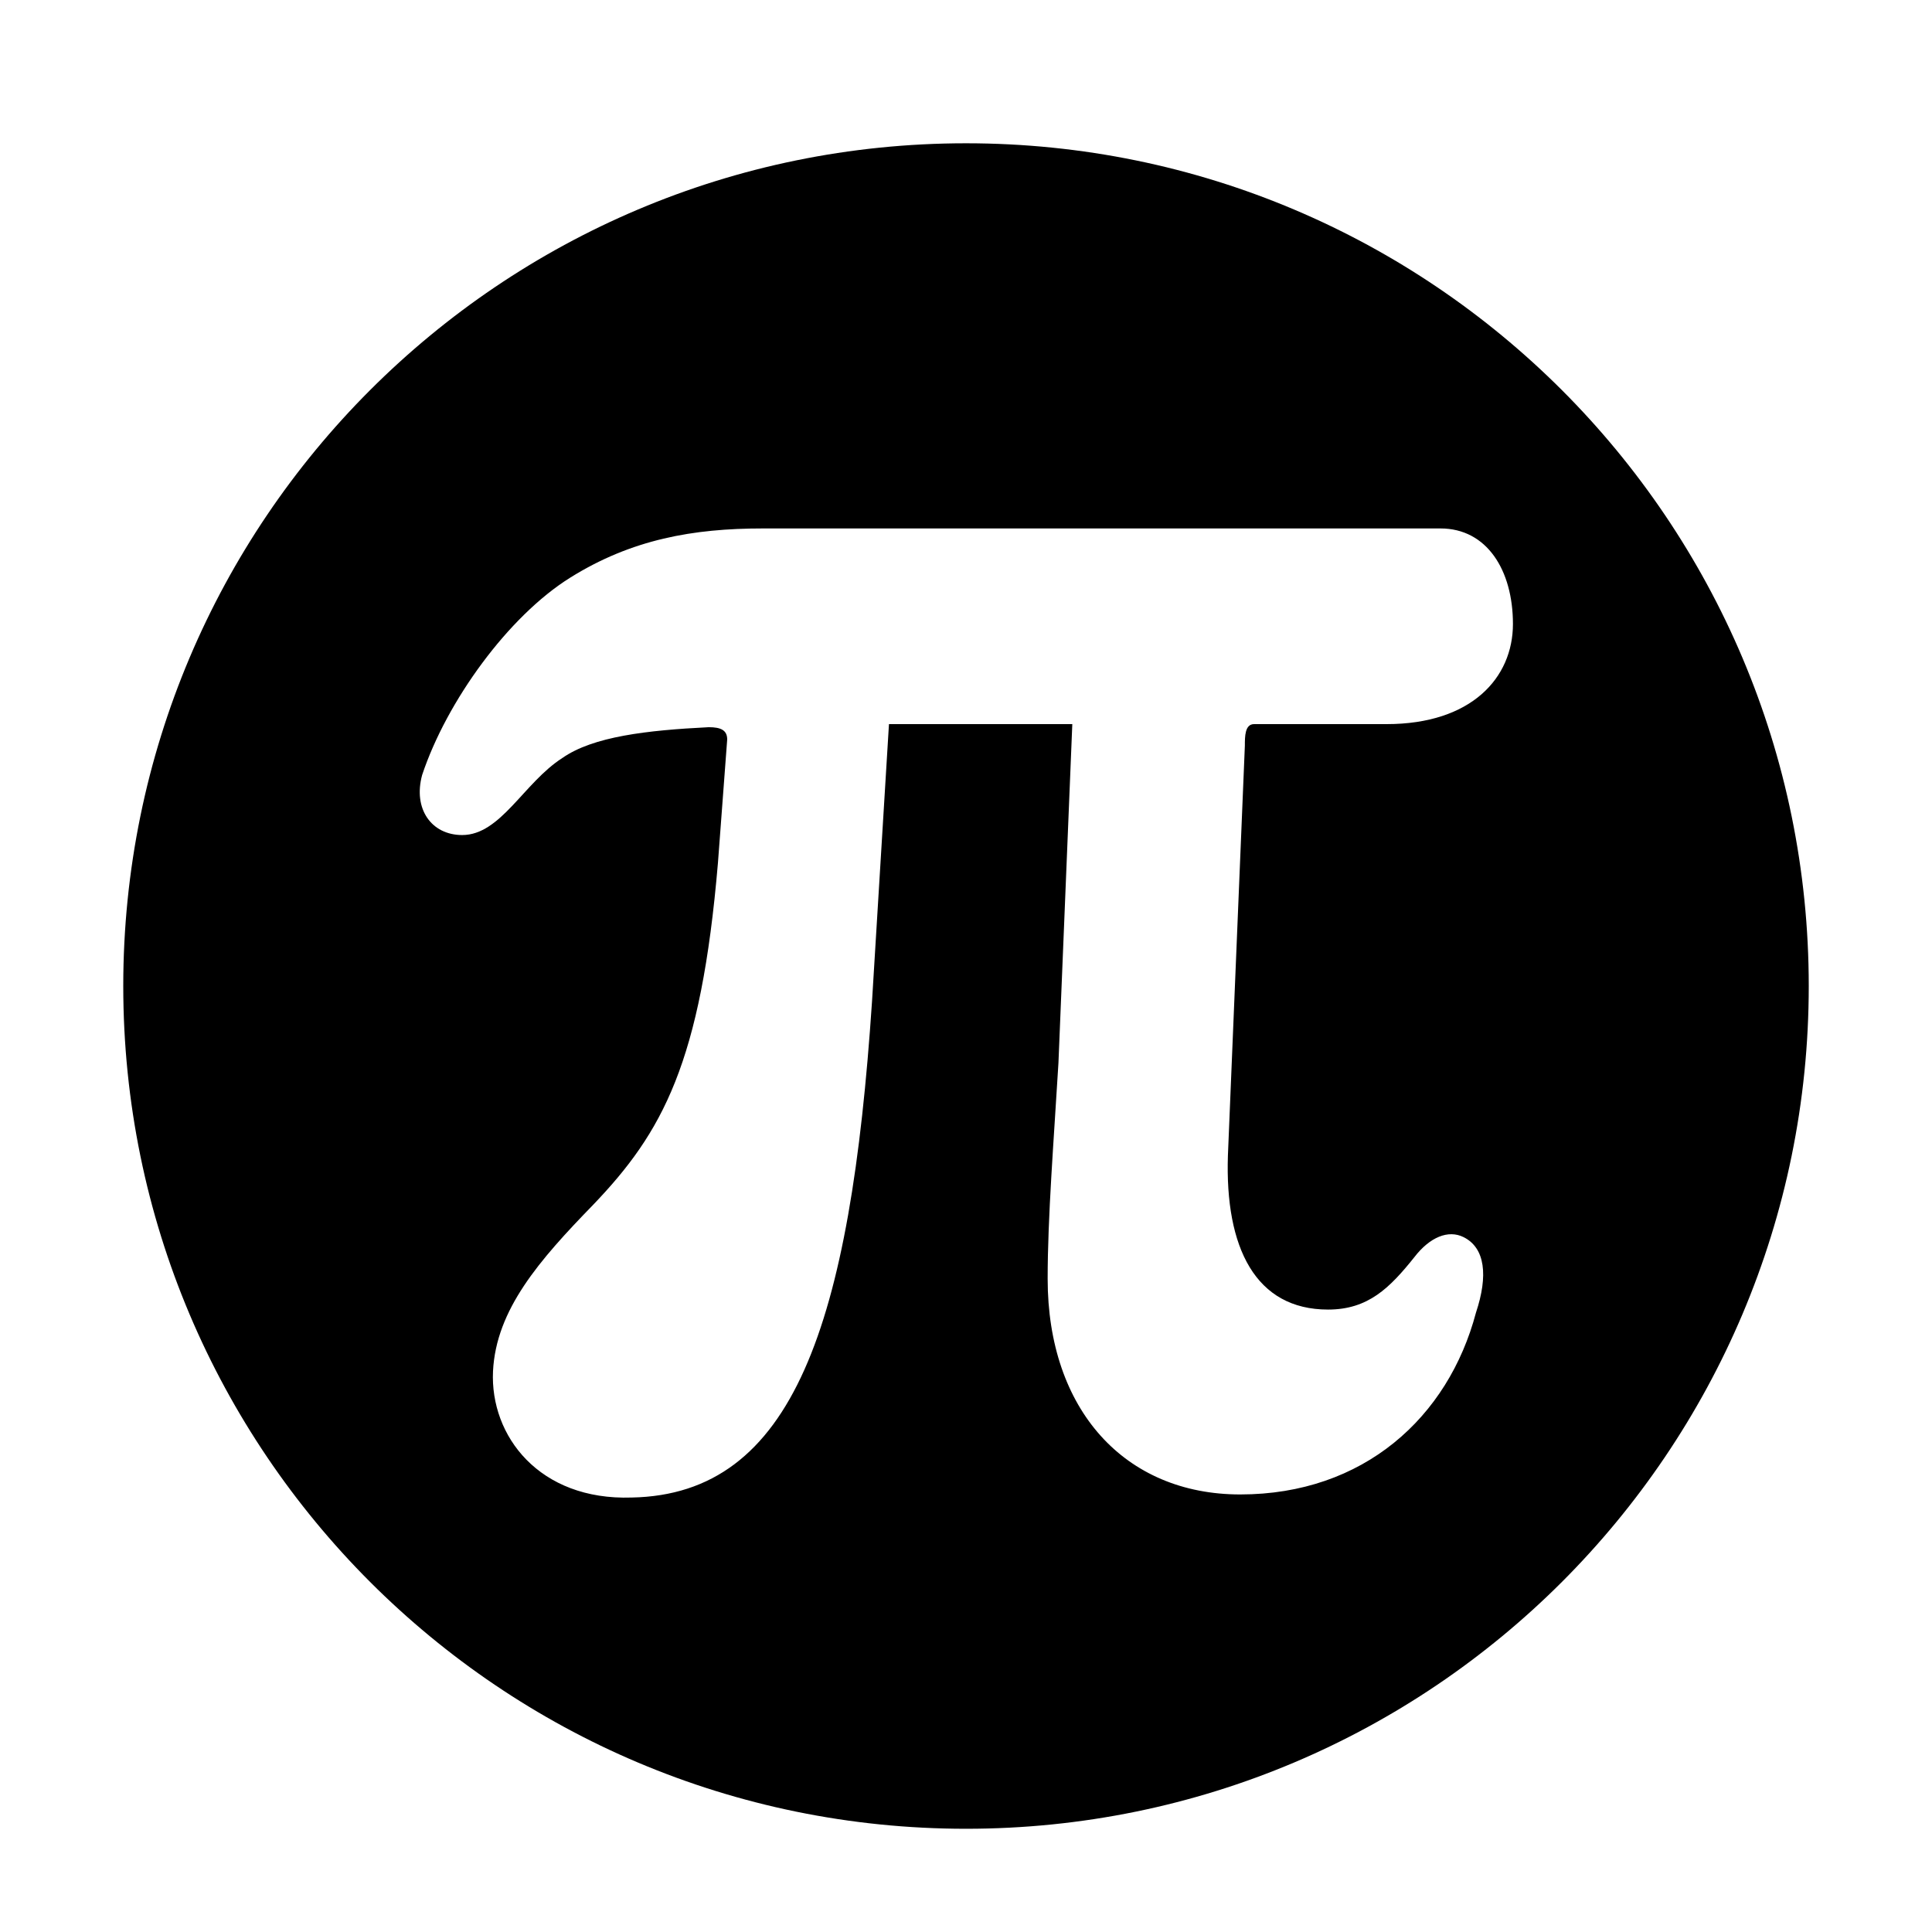
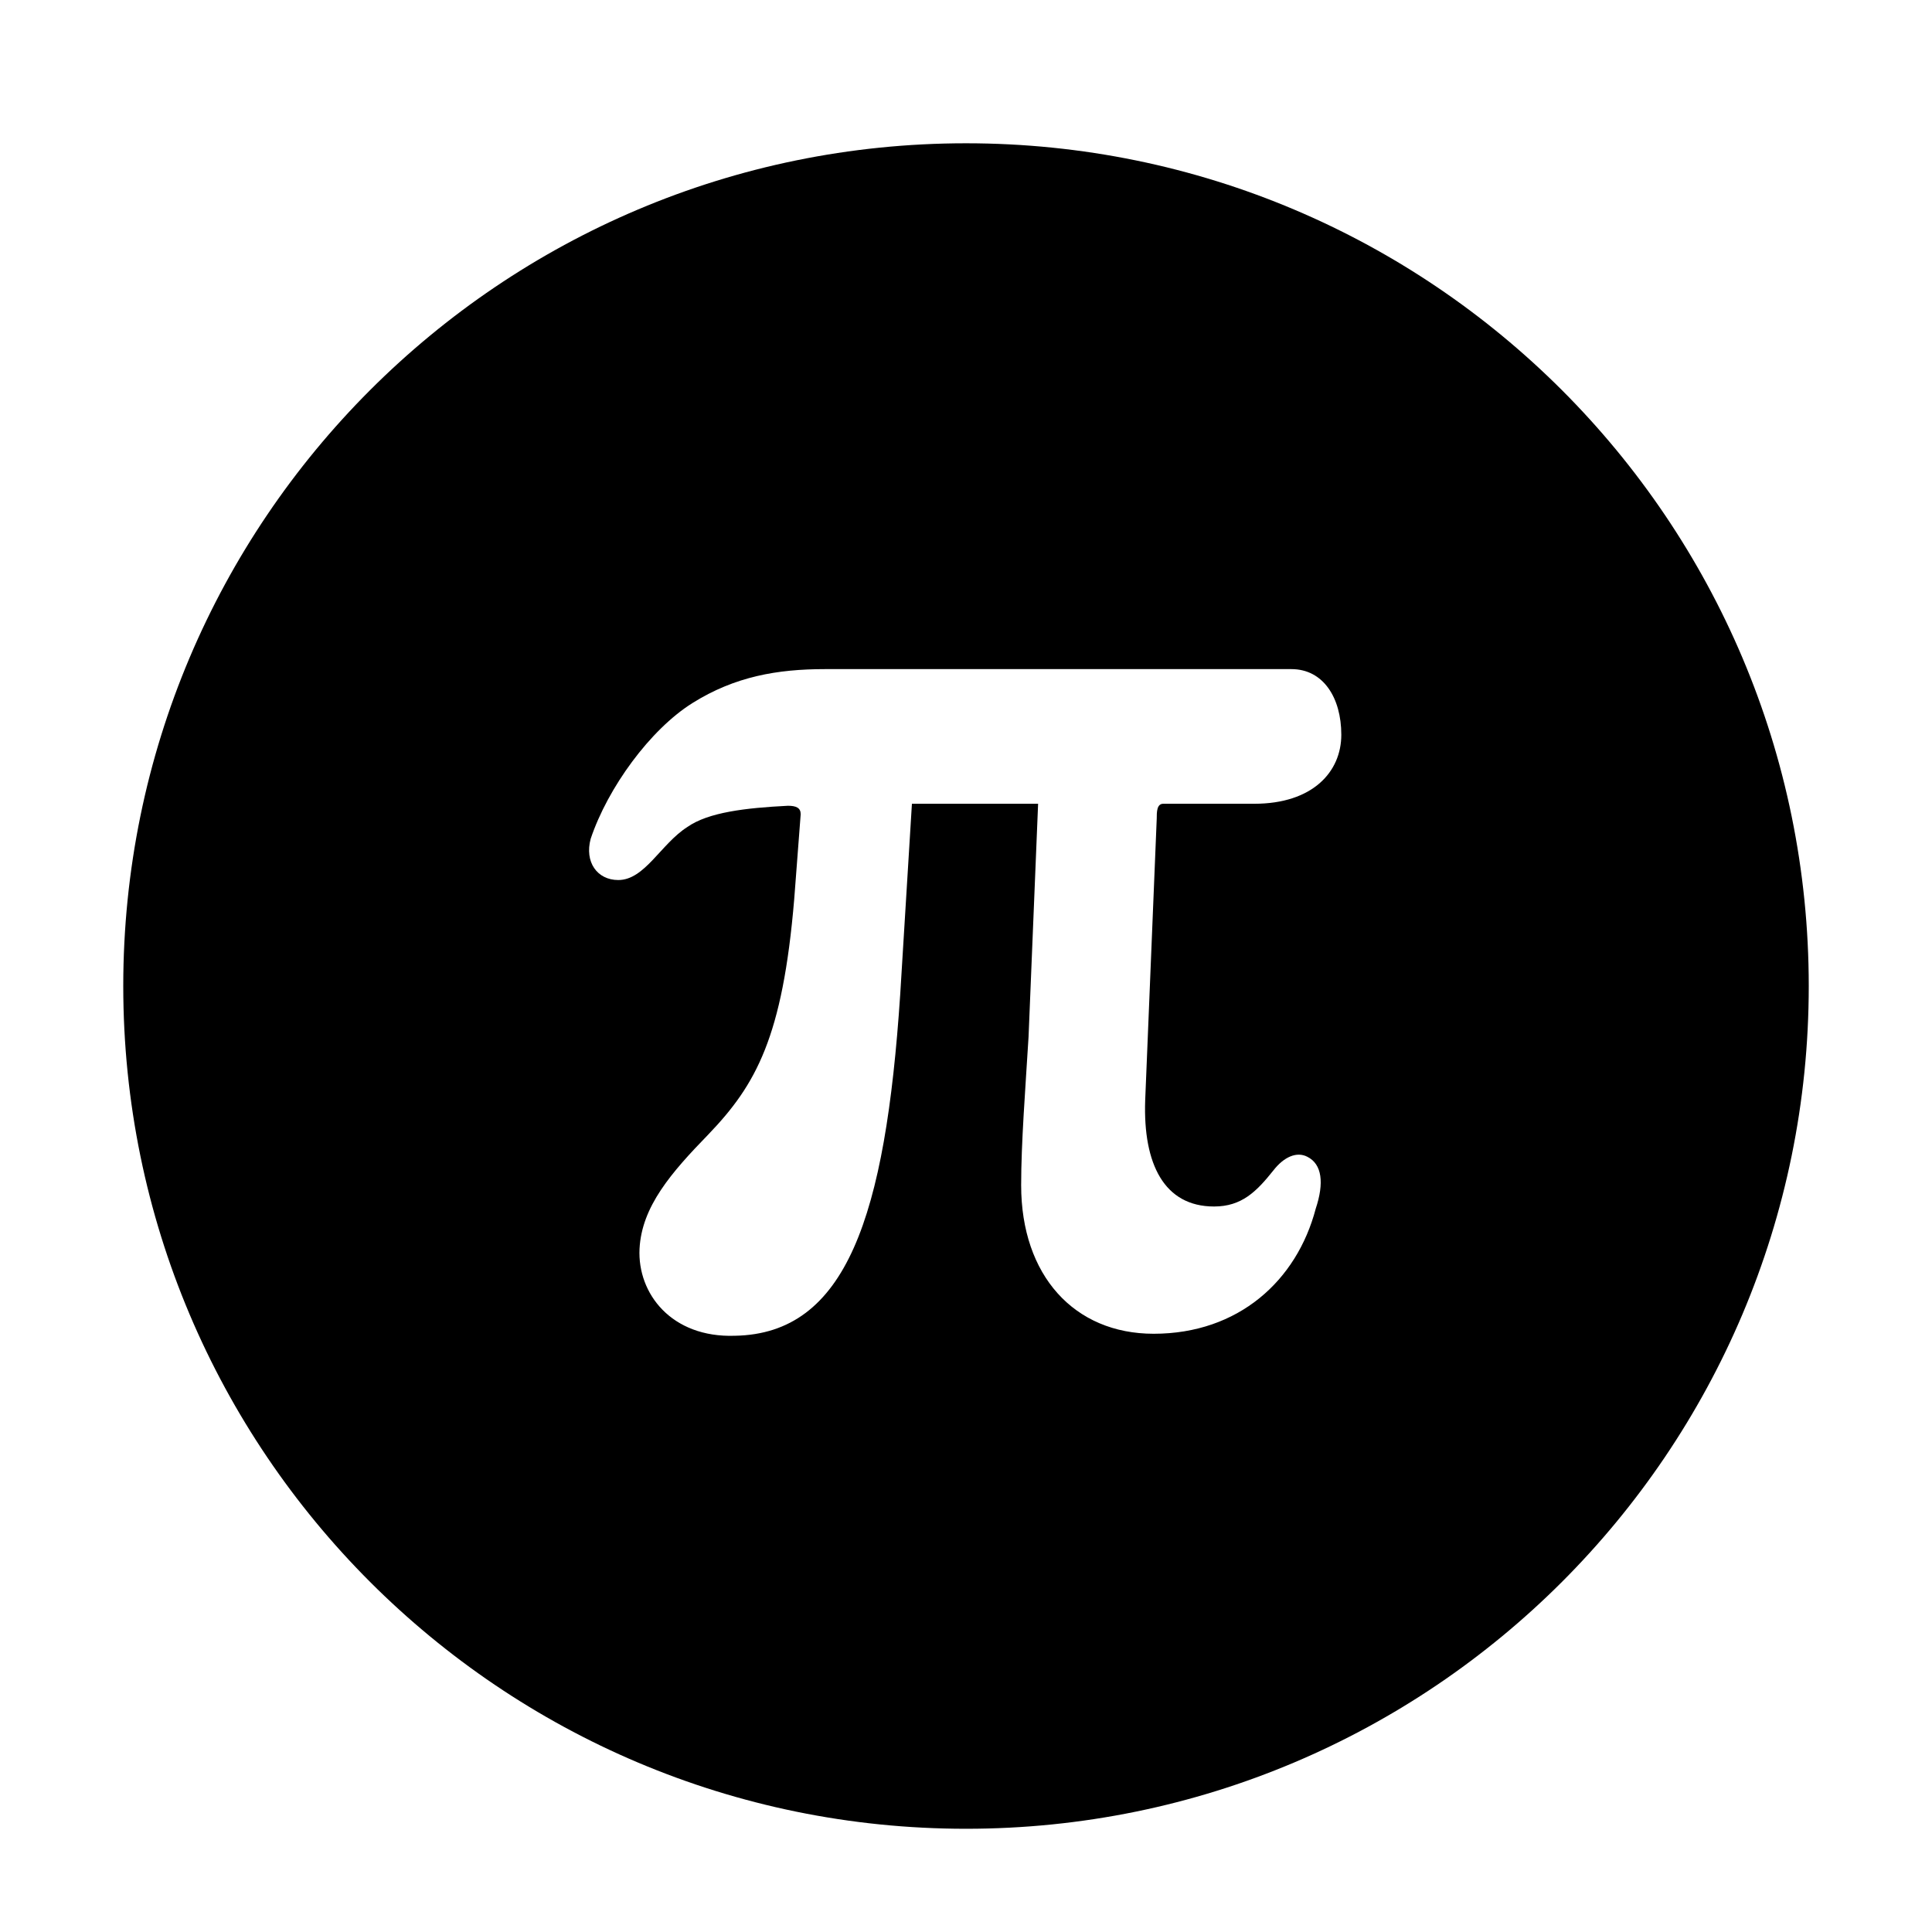
<svg xmlns="http://www.w3.org/2000/svg" width="1254" height="1254" viewBox="0 0 1254 1254">
-   <path fill="currentColor" fill-rule="evenodd" d="M627 93a547 547 0 1 0 0.01 0Z   M300 542C280 542 268 525 274 503C290 455 330 400 370 375C410 350 450 343 495 343H935C965 343 982 370 982 405C982 440 955 470 900 470H814C808 470 808 478 808 484L797 750C795 810 815 850 862 850C888 850 902 836 918 816C928 803 940 798 950 803C964 810 966 828 958 852C940 920 885 970 805 970C730 970 680 915 680 830C680 790 684 740 687 690L696 470H577L566 650C552 860 515 970 410 972C350 974 318 932 320 890C322 850 350 818 385 782C430 735 455 690 466 560L472 480C472 474 468 472 460 472C420 474 385 478 365 492C340 508 325 542 300 542Z" />
+   <path fill="currentColor" fill-rule="evenodd" d="M627 93a547 547 0 1 0 0.01 0Z   M 401.3 571.2 C 387.6 571.2 379.3 559.5 383.4 544.4 C 394.5 511.3 422 473.5 449.5 456.3 C 477 439.1 504.5 434.3 535.5 434.3 H 838.2 C 858.9 434.3 870.6 452.9 870.6 476.9 C 870.6 501 852 521.7 814.1 521.7 H 755 C 750.8 521.7 750.8 527.2 750.8 531.3 L 743.3 714.3 C 741.9 755.6 755.7 783.1 788 783.1 C 805.9 783.1 815.5 773.5 826.5 759.7 C 833.4 750.8 841.7 747.3 848.5 750.8 C 858.2 755.6 859.5 768 854 784.5 C 841.7 831.3 803.8 865.7 748.8 865.7 C 697.2 865.7 662.8 827.8 662.8 769.3 C 662.8 741.8 665.5 707.4 667.6 673 L 673.8 521.7 H 591.9 L 584.3 645.5 C 574.7 790 549.3 865.7 477 867 C 435.7 868.4 413.7 839.5 415.1 810.6 C 416.5 783.1 435.7 761.1 459.8 736.3 C 490.8 704 508 673 515.5 583.6 L 519.7 528.5 C 519.7 524.4 516.9 523 511.4 523 C 483.9 524.4 459.8 527.2 446.1 536.8 C 428.9 547.8 418.5 571.2 401.3 571.2Z" />
</svg>
